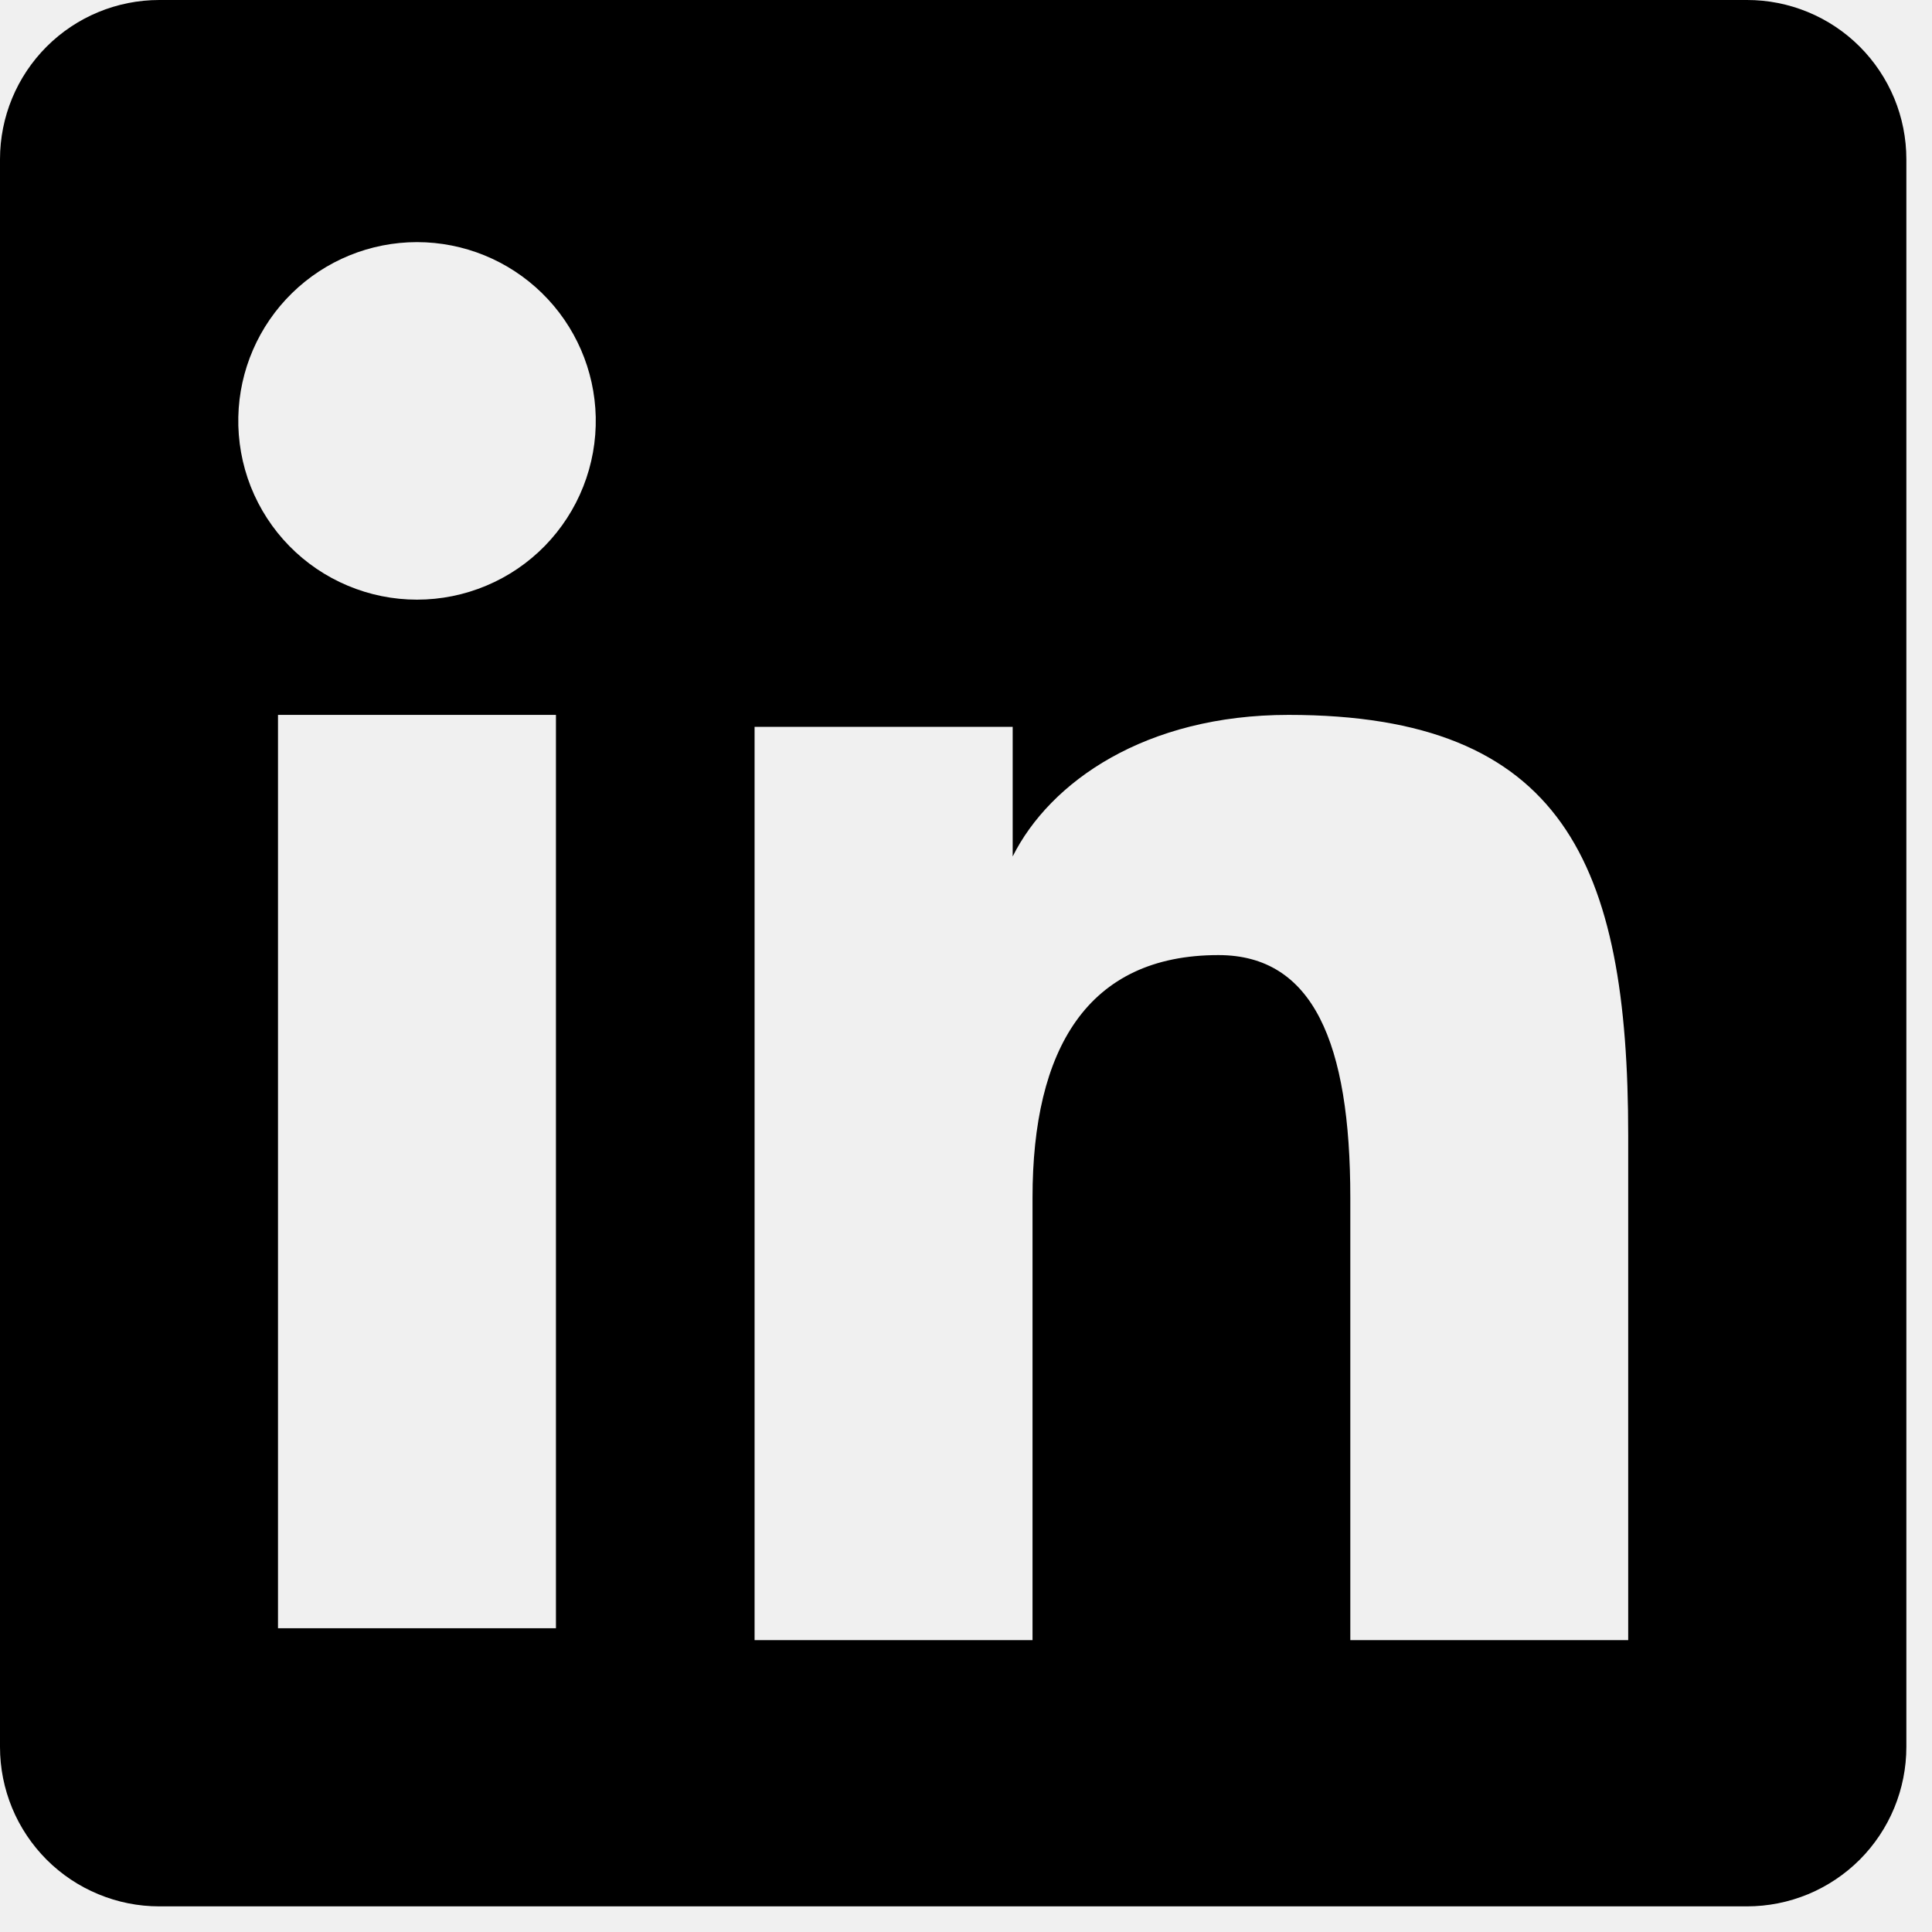
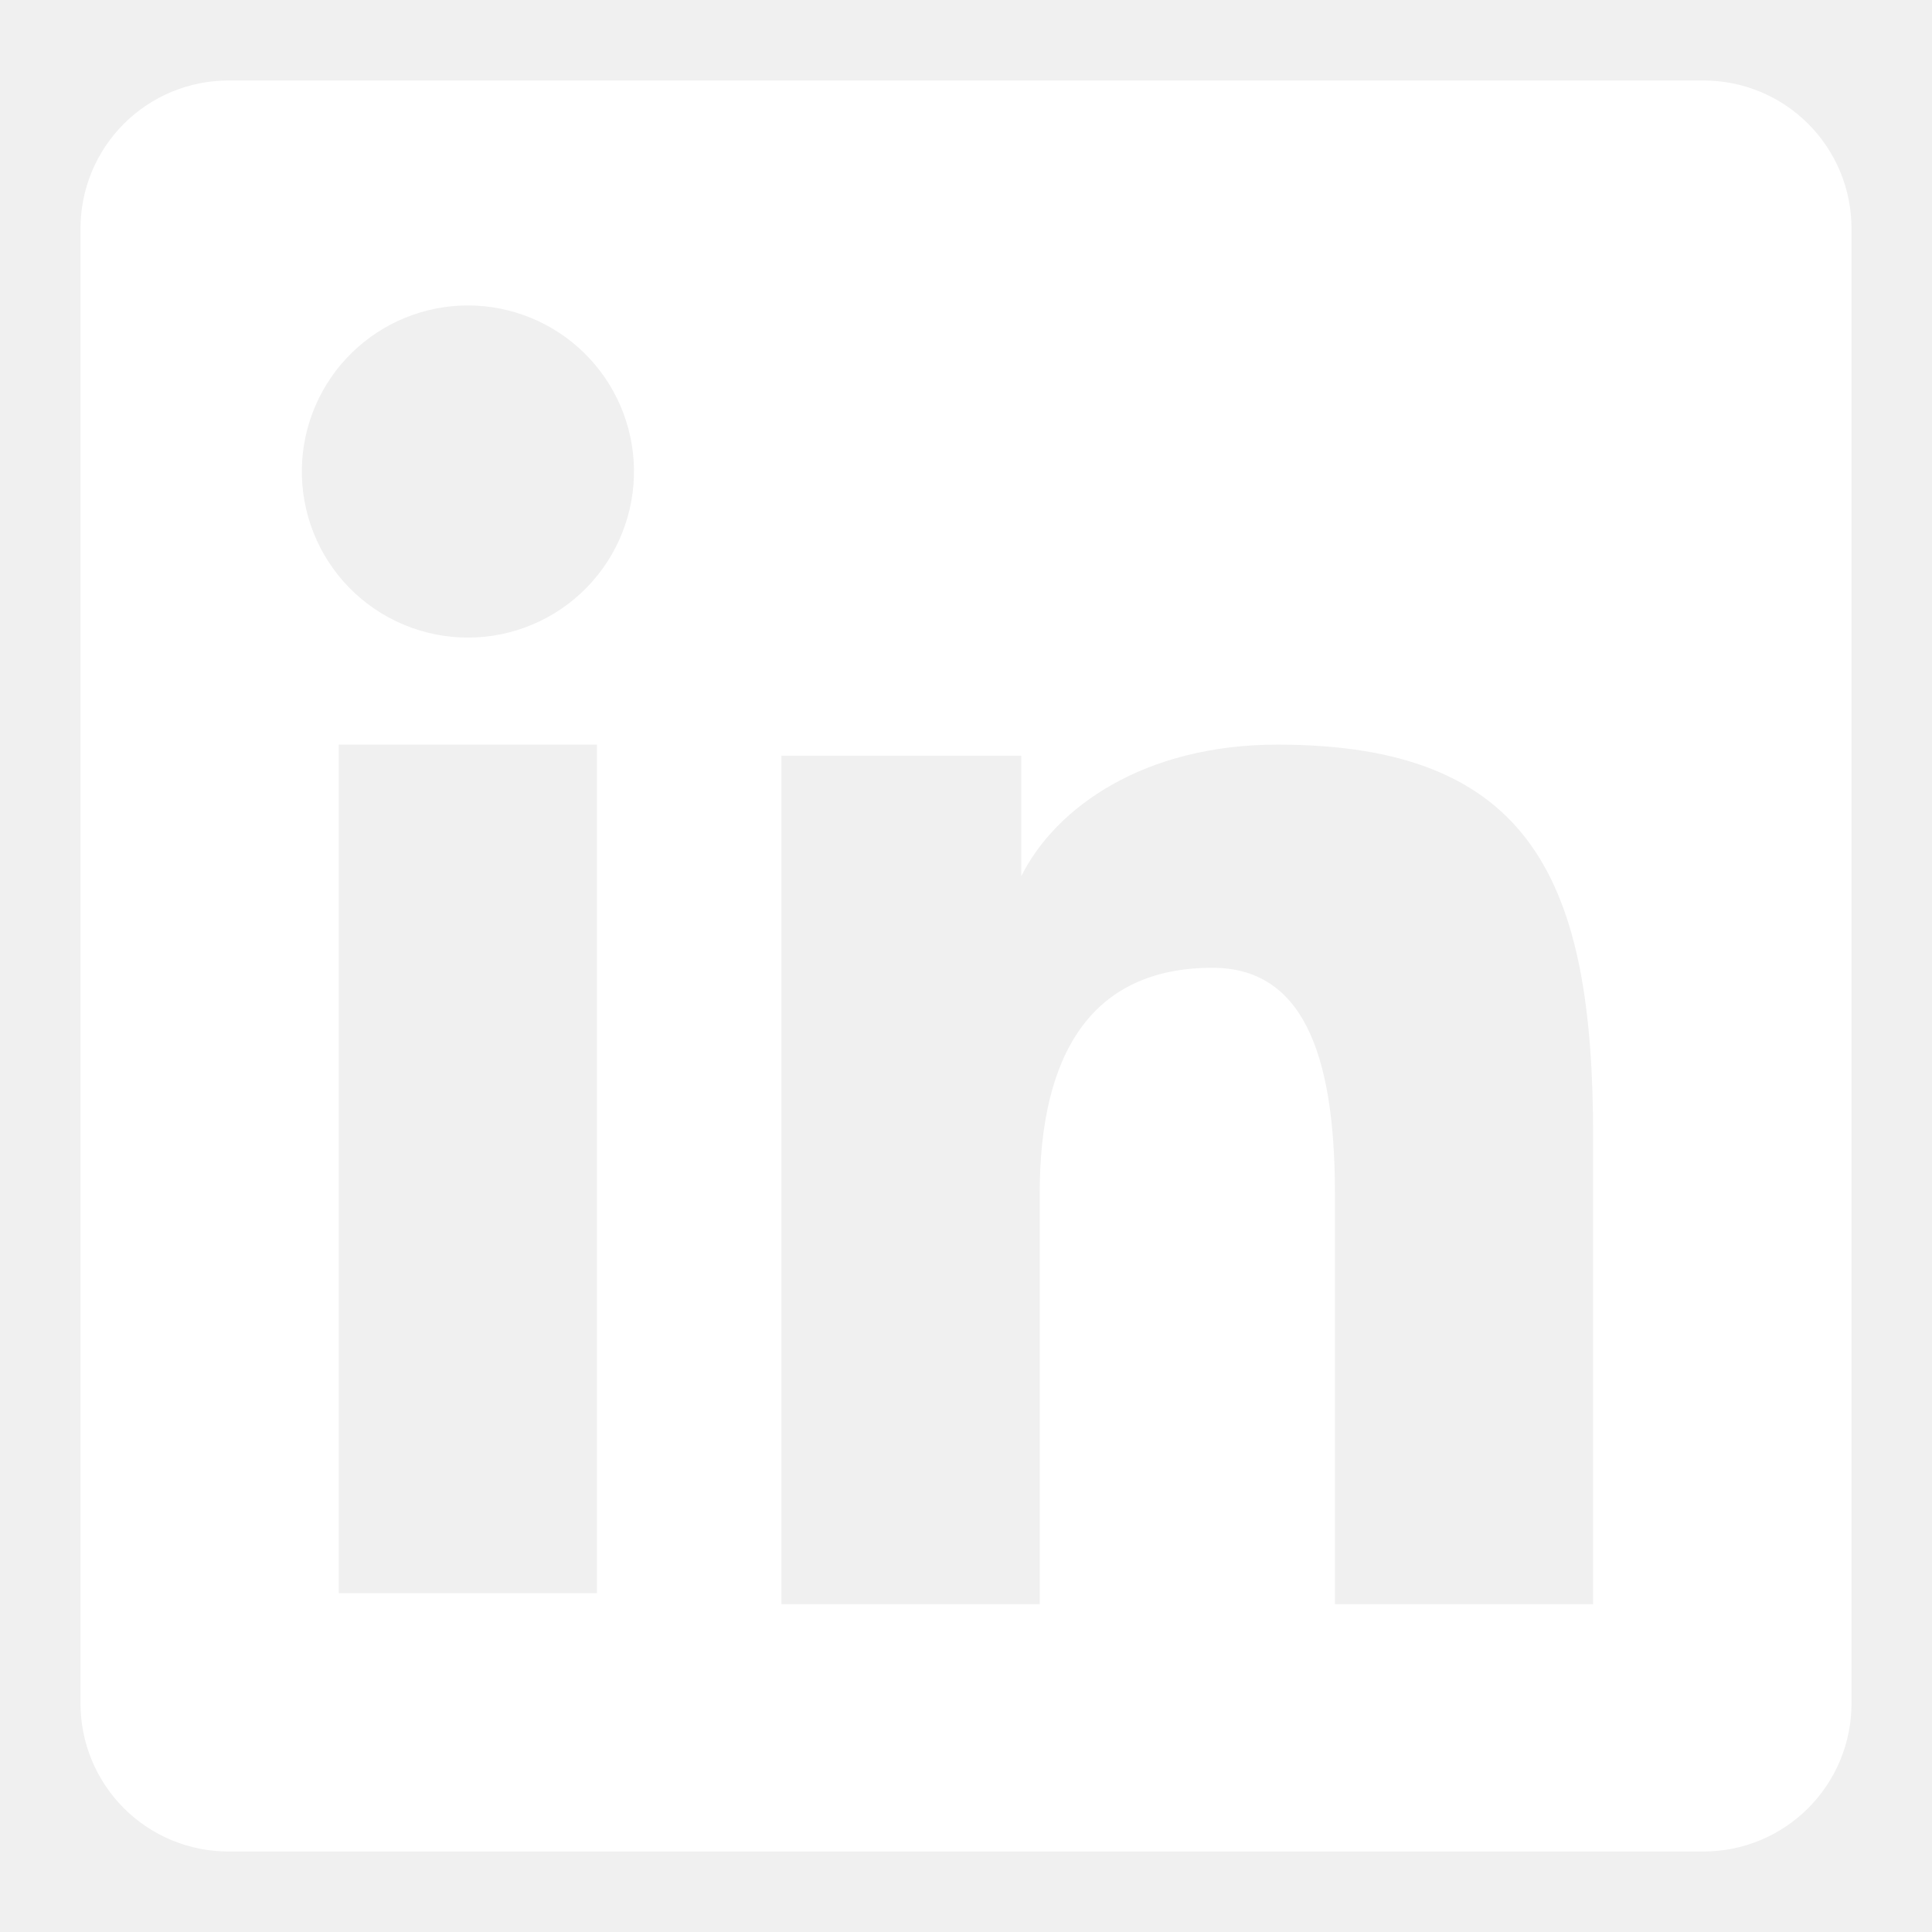
- <svg xmlns="http://www.w3.org/2000/svg" width="37" height="37" viewBox="0 0 37 37" fill="none">
-   <path fill-rule="evenodd" clip-rule="evenodd" d="M4.51478e-07 3.05C4.51478e-07 2.241 0.321 1.465 0.893 0.893C1.465 0.321 2.241 4.06625e-06 3.05 4.06625e-06H33.455C33.856 -0.001 34.253 0.078 34.624 0.231C34.994 0.384 35.331 0.608 35.615 0.892C35.898 1.175 36.123 1.512 36.277 1.882C36.43 2.252 36.509 2.649 36.509 3.05V33.455C36.509 33.856 36.43 34.253 36.277 34.624C36.124 34.994 35.899 35.331 35.616 35.615C35.332 35.898 34.996 36.123 34.625 36.277C34.255 36.43 33.858 36.509 33.457 36.509H3.05C2.649 36.509 2.253 36.43 1.883 36.276C1.512 36.123 1.176 35.898 0.893 35.615C0.61 35.331 0.385 34.995 0.232 34.625C0.079 34.254 -0 33.858 4.51478e-07 33.457V3.05ZM14.451 13.92H19.394V16.402C20.108 14.975 21.933 13.691 24.677 13.691C29.935 13.691 31.182 16.533 31.182 21.749V31.411H25.86V22.937C25.86 19.967 25.146 18.291 23.334 18.291C20.82 18.291 19.774 20.098 19.774 22.937V31.411H14.451V13.92ZM5.324 31.183H10.647V13.691H5.324V31.182V31.183ZM11.409 7.985C11.419 8.441 11.338 8.894 11.17 9.319C11.003 9.743 10.752 10.129 10.434 10.455C10.115 10.781 9.734 11.04 9.314 11.216C8.894 11.393 8.442 11.484 7.986 11.484C7.53 11.484 7.079 11.393 6.659 11.216C6.239 11.04 5.858 10.781 5.539 10.455C5.22 10.129 4.97 9.743 4.802 9.319C4.635 8.894 4.554 8.441 4.564 7.985C4.583 7.091 4.953 6.239 5.592 5.614C6.232 4.988 7.091 4.637 7.986 4.637C8.881 4.637 9.741 4.988 10.38 5.614C11.02 6.239 11.389 7.091 11.409 7.985Z" fill="black" />
+ <svg xmlns="http://www.w3.org/2000/svg" width="63" height="63" viewBox="0 0 63 63" fill="none">
+   <path fill-rule="evenodd" clip-rule="evenodd" d="M2.625 7.45C2.625 6.17 3.133 4.943 4.038 4.038C4.943 3.133 6.17 2.625 7.45 2.625H55.545C56.179 2.624 56.807 2.748 57.393 2.99C57.98 3.232 58.512 3.587 58.961 4.036C59.409 4.484 59.765 5.016 60.008 5.602C60.251 6.188 60.375 6.816 60.375 7.45V55.545C60.376 56.179 60.251 56.807 60.009 57.394C59.767 57.98 59.411 58.512 58.963 58.961C58.514 59.41 57.982 59.765 57.396 60.008C56.81 60.251 56.182 60.375 55.548 60.375H7.45C6.816 60.375 6.188 60.25 5.603 60.008C5.017 59.765 4.485 59.409 4.037 58.961C3.589 58.513 3.234 57.98 2.992 57.395C2.749 56.809 2.625 56.181 2.625 55.548V7.45ZM25.483 24.643H33.303V28.57C34.432 26.313 37.32 24.281 41.659 24.281C49.977 24.281 51.949 28.778 51.949 37.028V52.311H43.53V38.908C43.53 34.209 42.402 31.558 39.535 31.558C35.558 31.558 33.904 34.416 33.904 38.908V52.311H25.483V24.643ZM11.046 51.951H19.467V24.281H11.046V51.949V51.951ZM20.672 15.257C20.688 15.977 20.559 16.695 20.294 17.365C20.03 18.036 19.633 18.647 19.129 19.163C18.625 19.678 18.023 20.088 17.358 20.367C16.693 20.647 15.979 20.791 15.258 20.791C14.537 20.791 13.823 20.647 13.158 20.367C12.493 20.088 11.891 19.678 11.387 19.163C10.882 18.647 10.486 18.036 10.221 17.365C9.956 16.695 9.828 15.977 9.844 15.257C9.875 13.841 10.459 12.495 11.471 11.505C12.483 10.515 13.842 9.96 15.258 9.96C16.673 9.96 18.033 10.515 19.045 11.505C20.057 12.495 20.641 13.841 20.672 15.257Z" fill="white" />
</svg>
